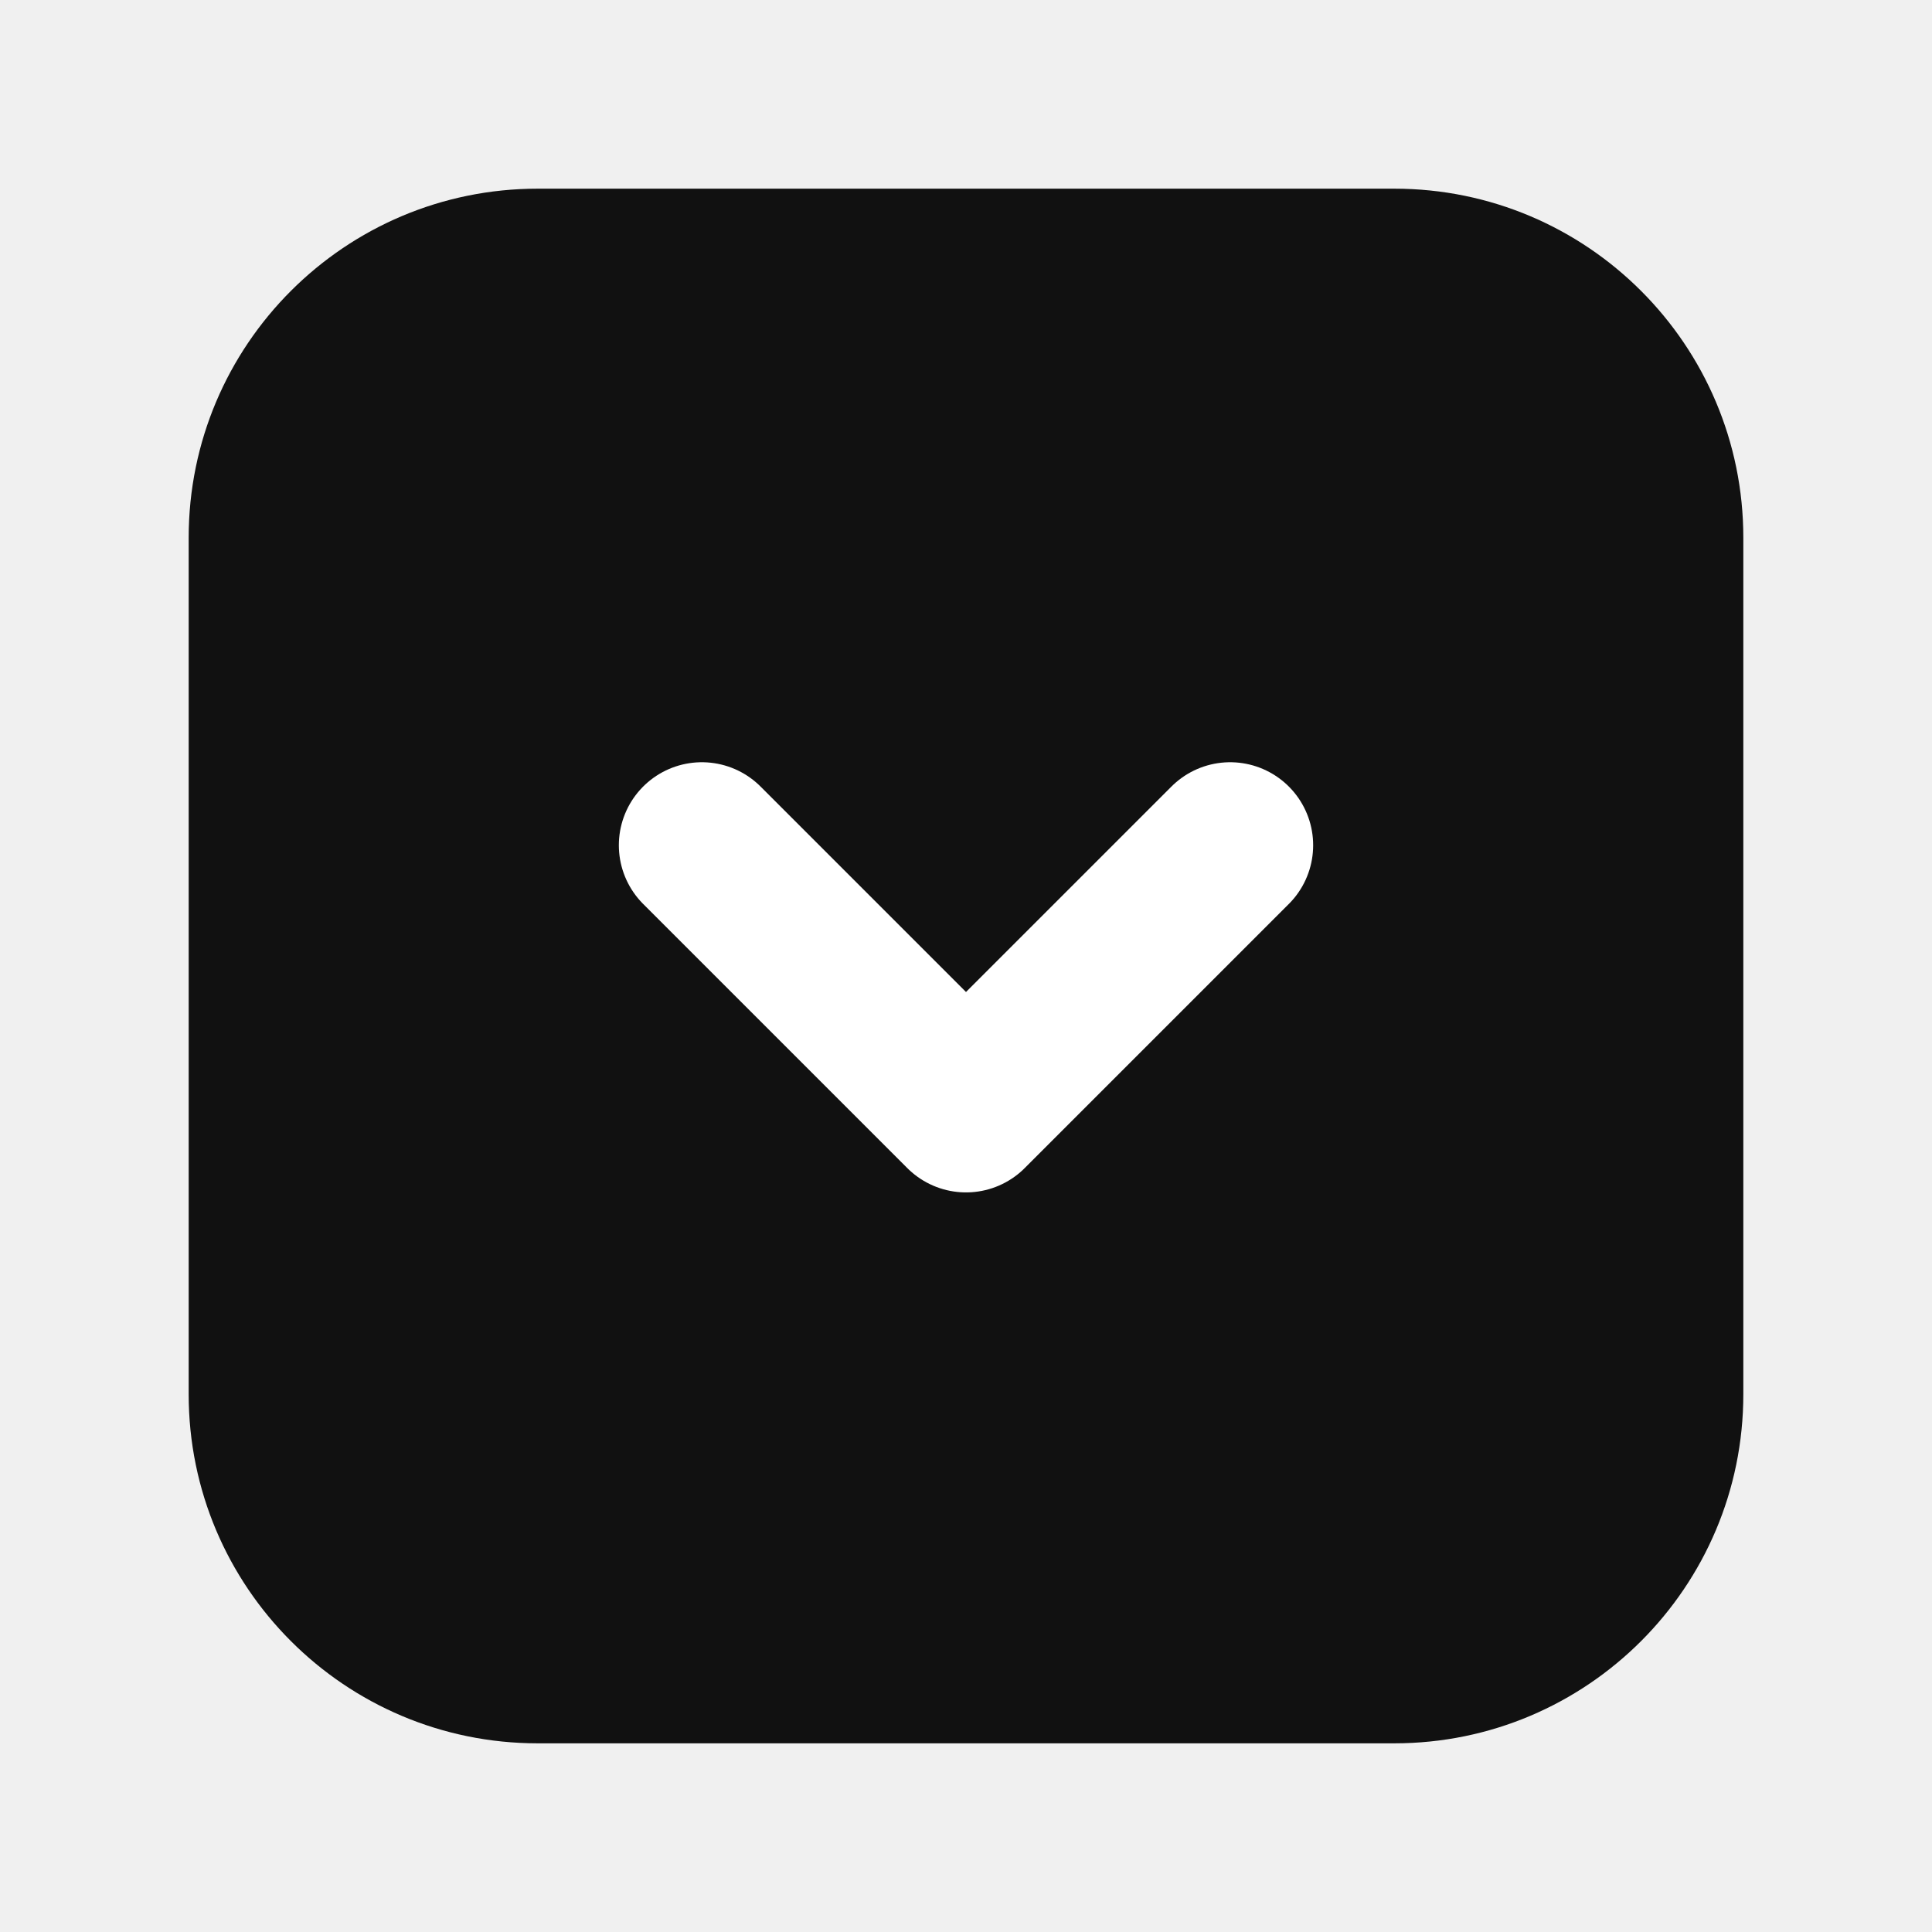
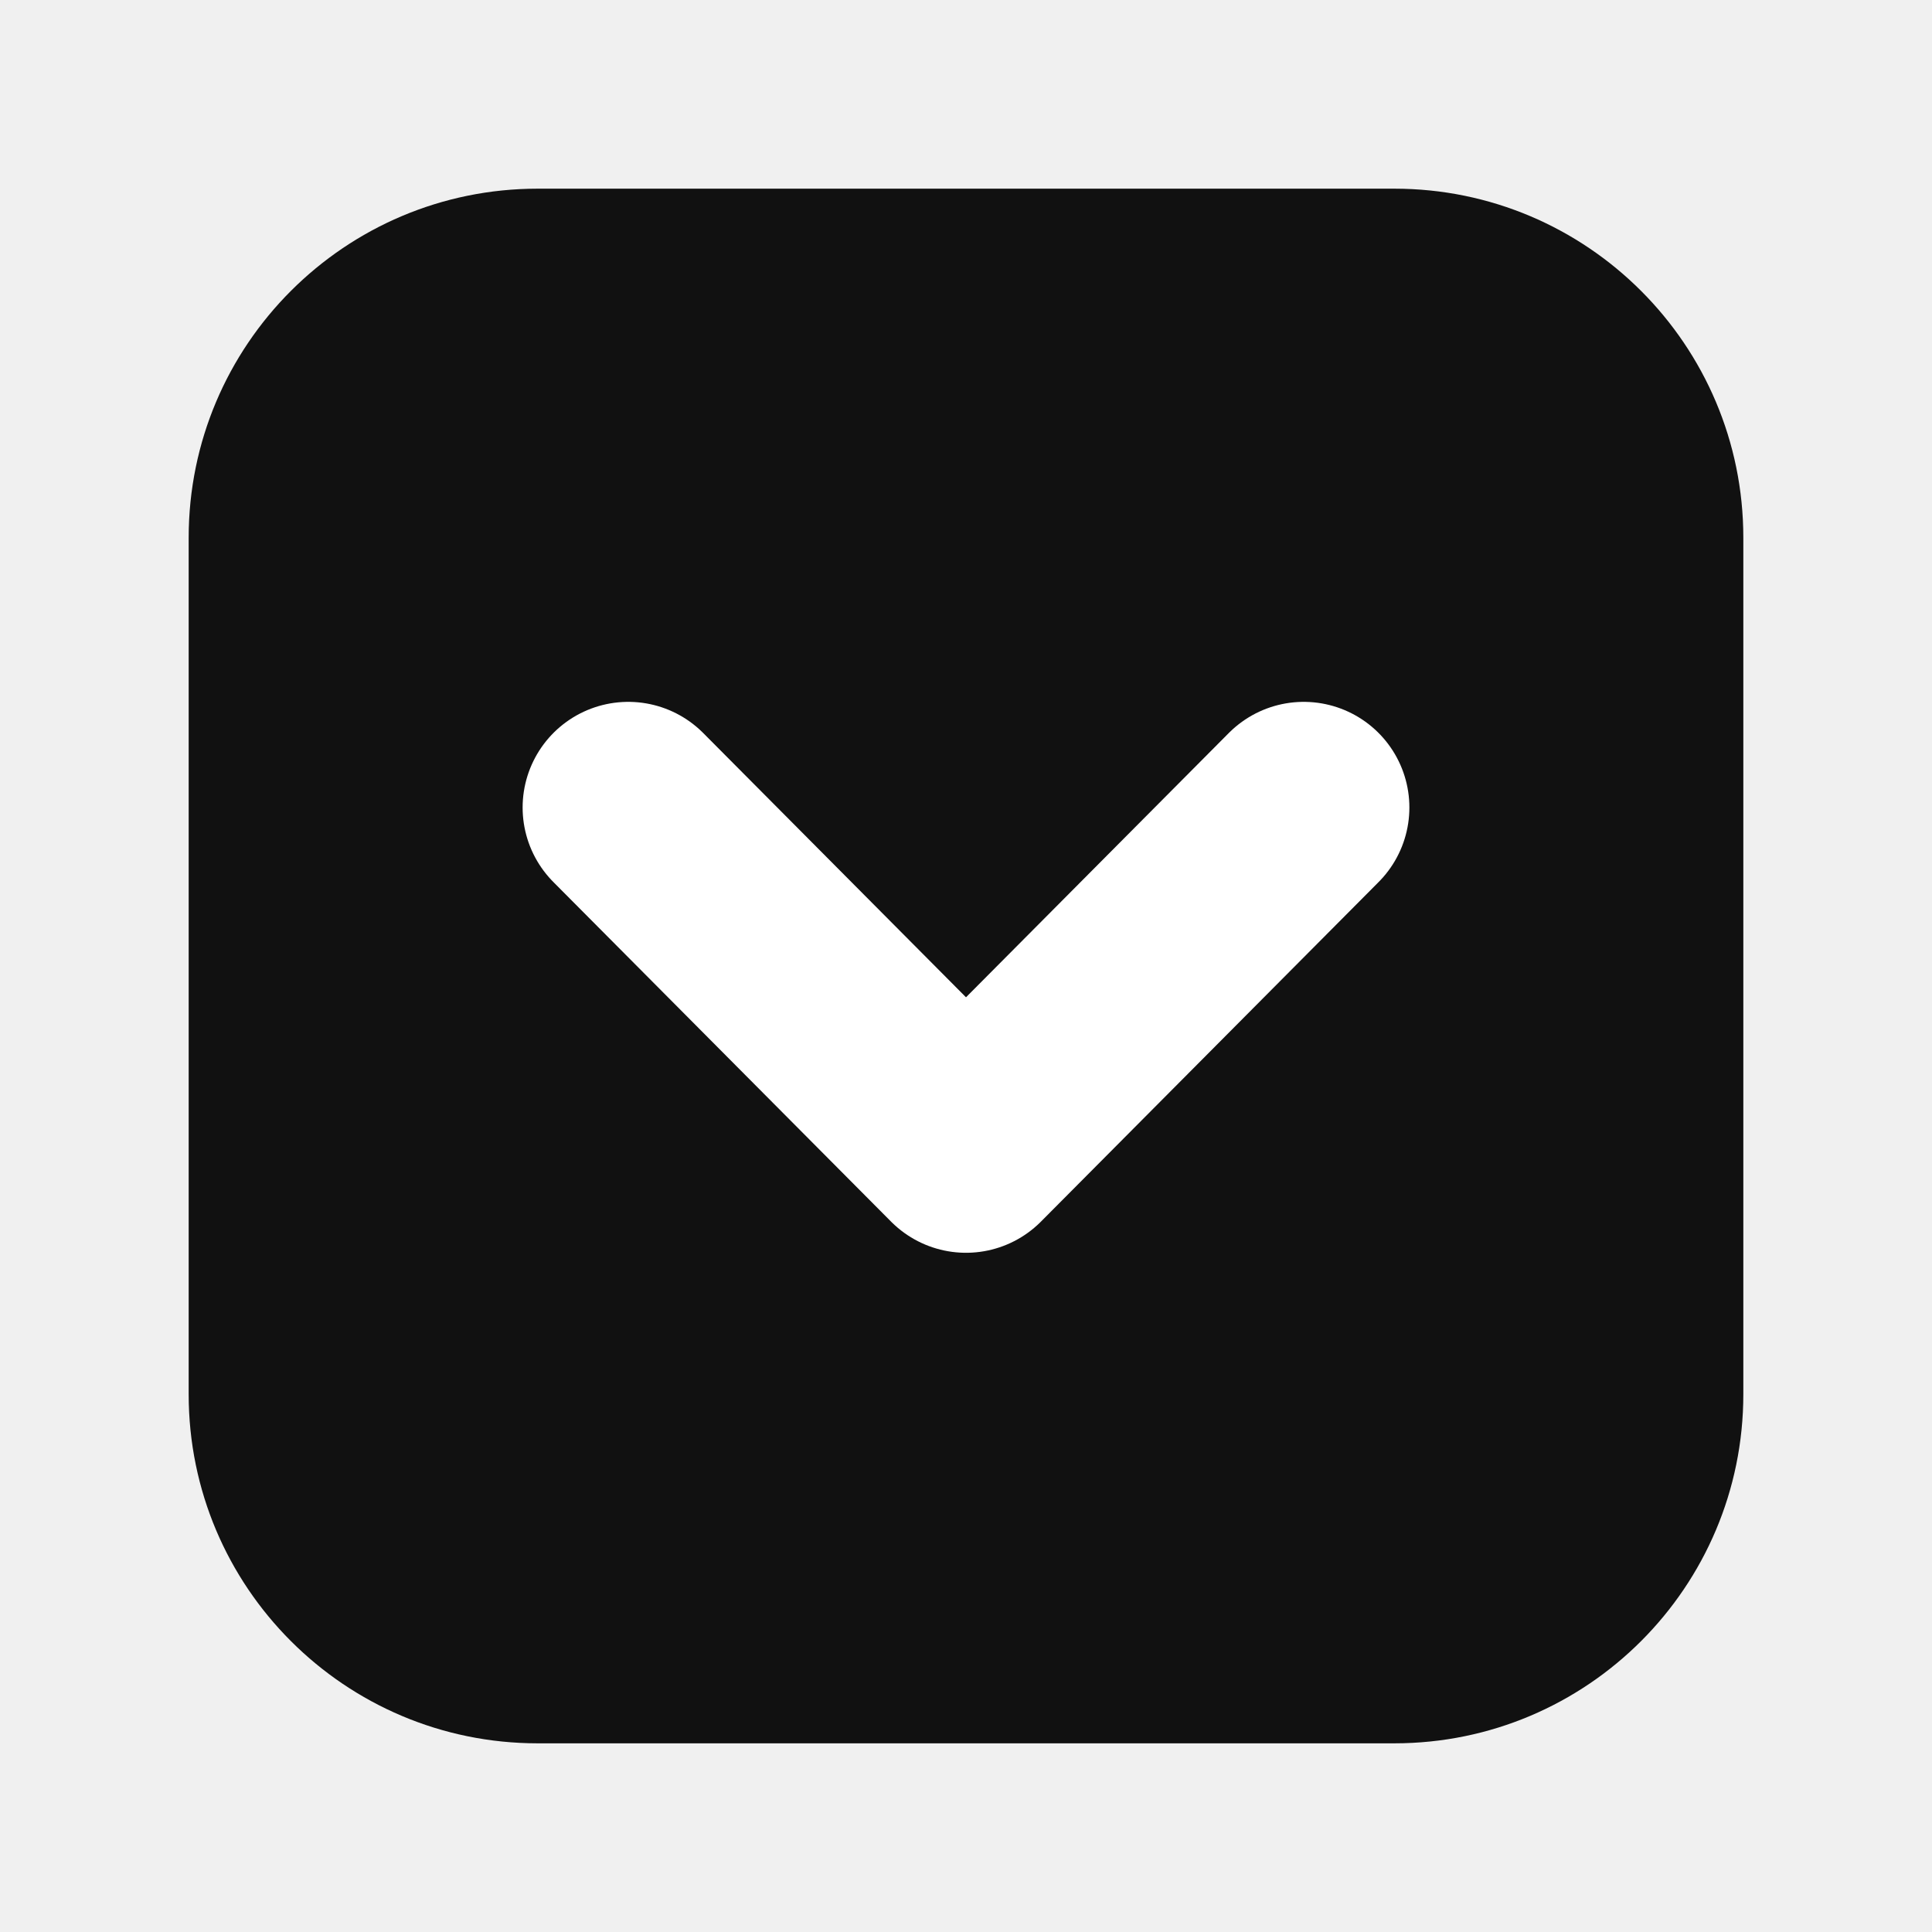
<svg xmlns="http://www.w3.org/2000/svg" width="1024" height="1024" viewBox="0 0 1024 1024">
  <rect x="100" y="100" width="824" height="824" rx="185" ry="185" fill="#111111" />
-   <path d="M 372 448 L 512 588 L 652 448" stroke="#ffffff" stroke-width="88" stroke-linecap="round" stroke-linejoin="round" fill="none" />
+   <path d="M 333 428 L 512 608 L 691 428" stroke="#ffffff" stroke-width="112" stroke-linecap="round" stroke-linejoin="round" fill="none" />
</svg>
